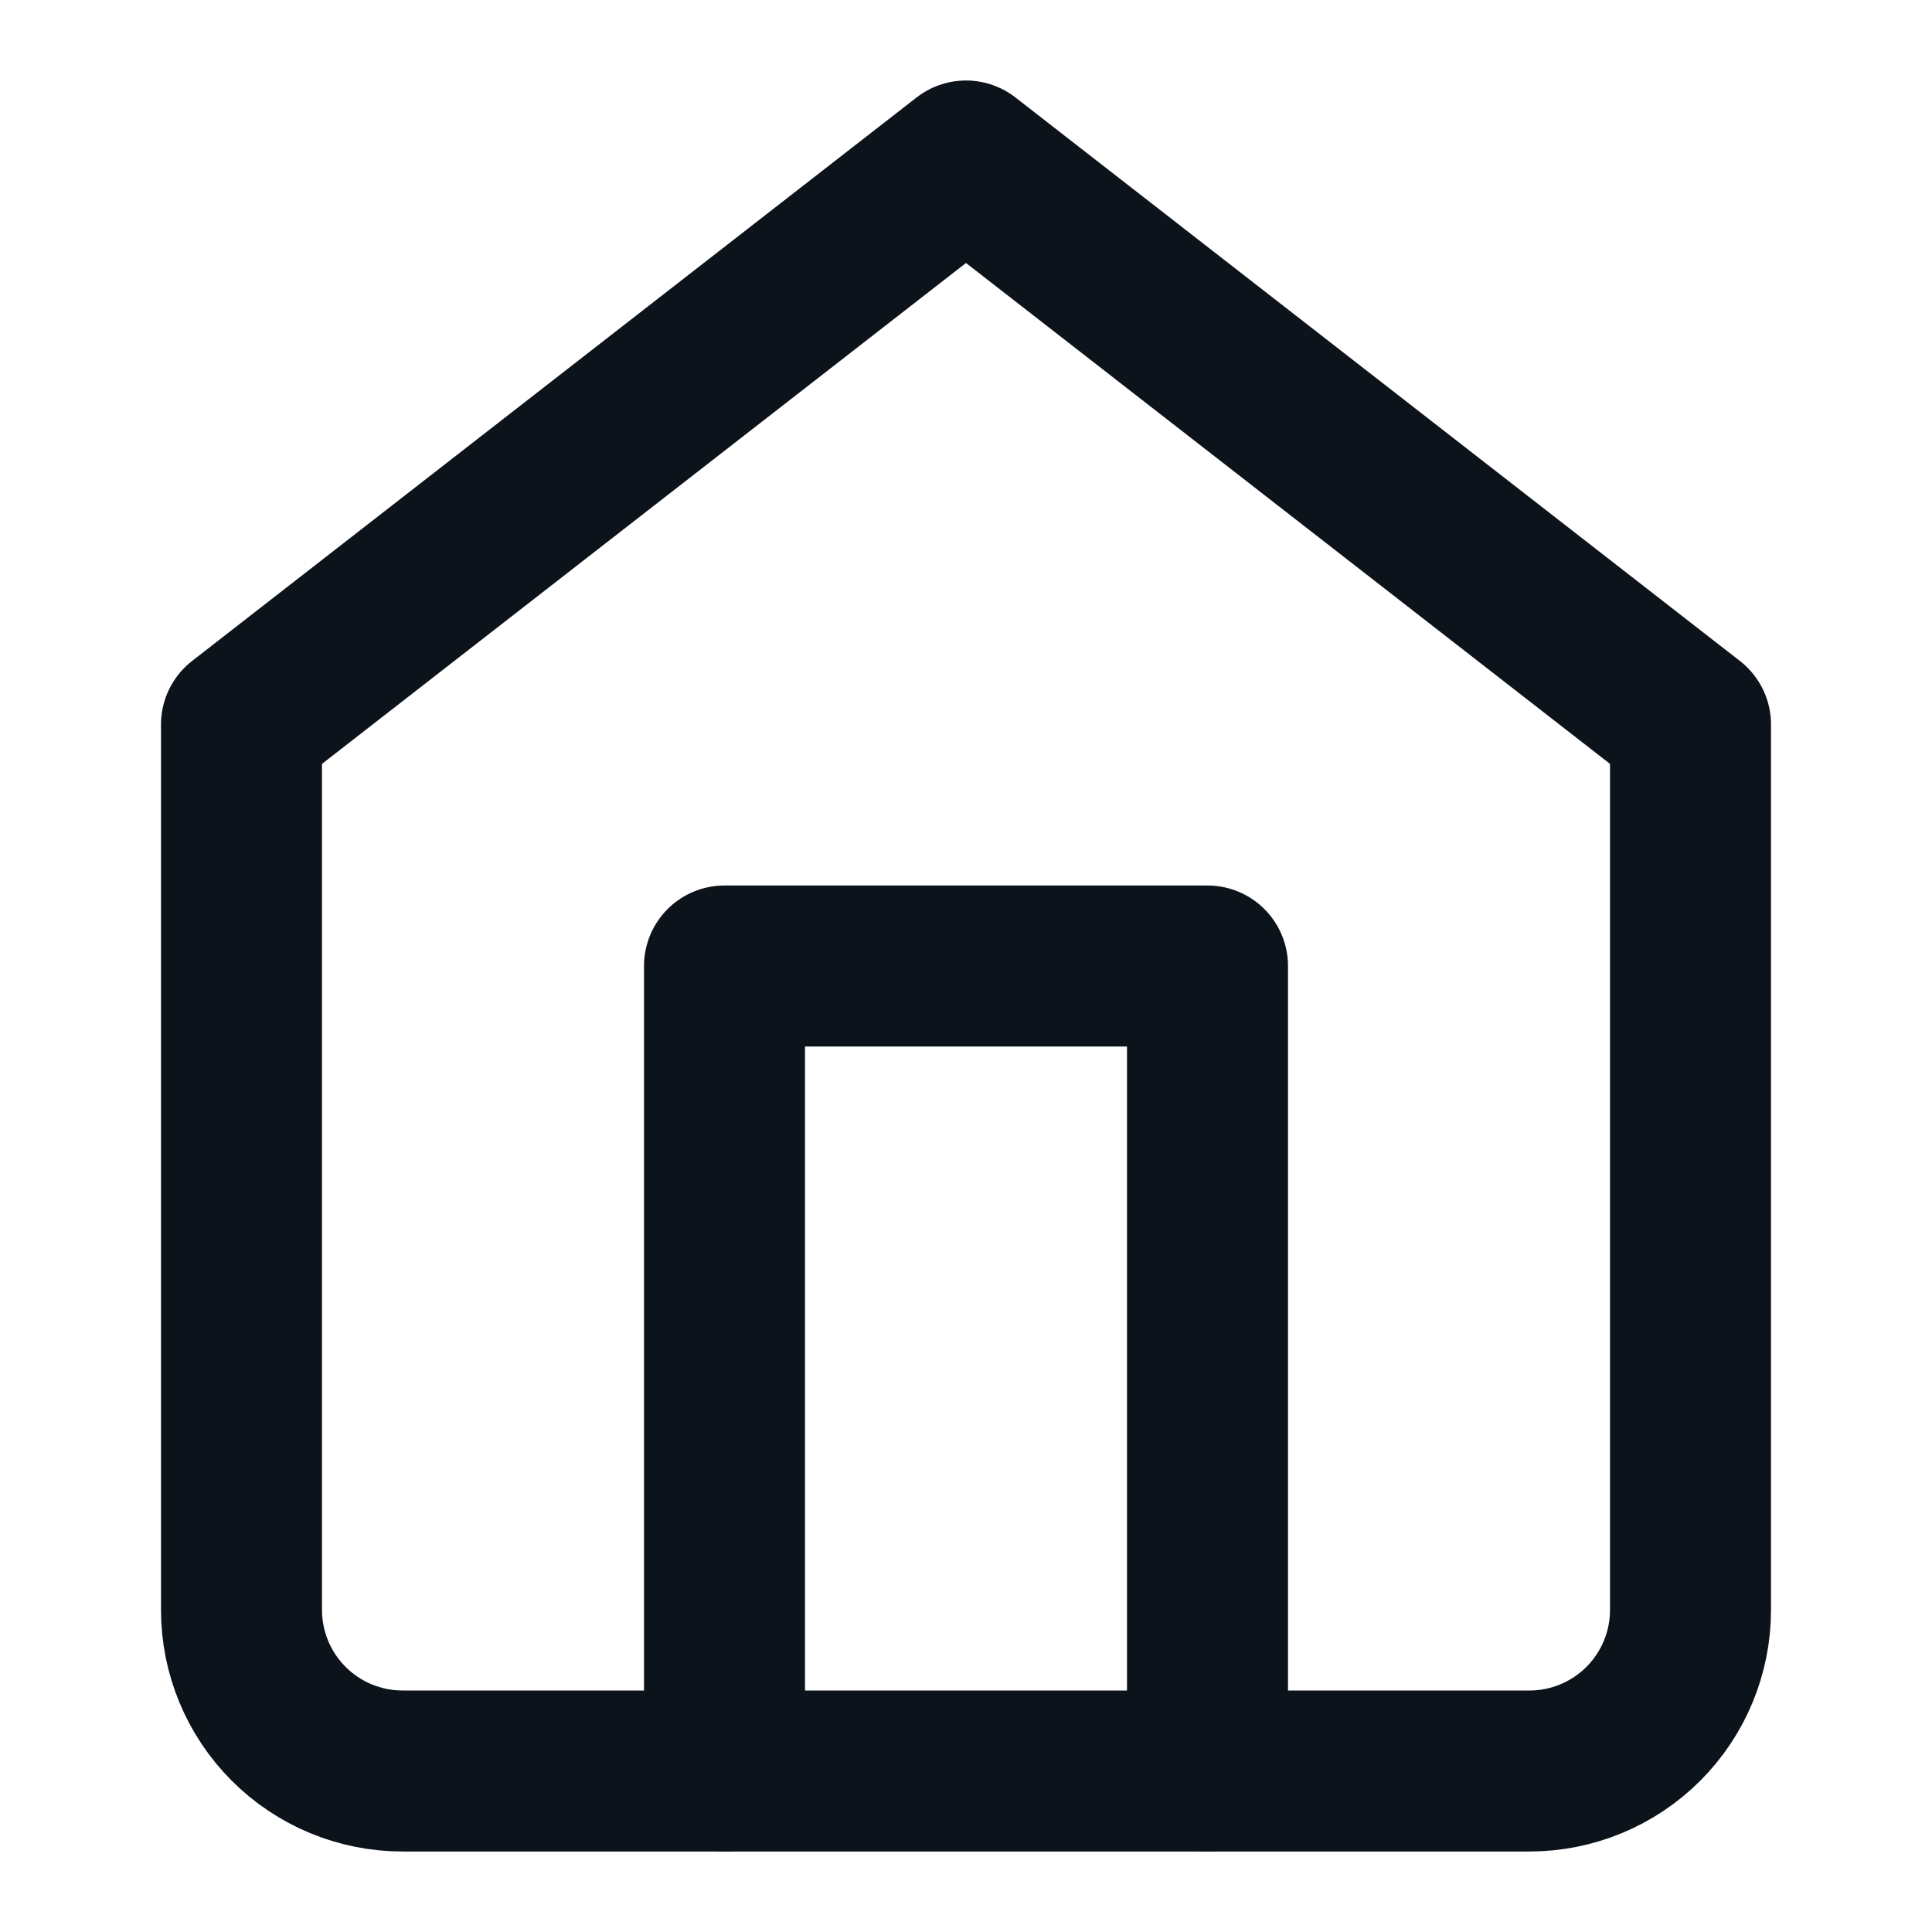
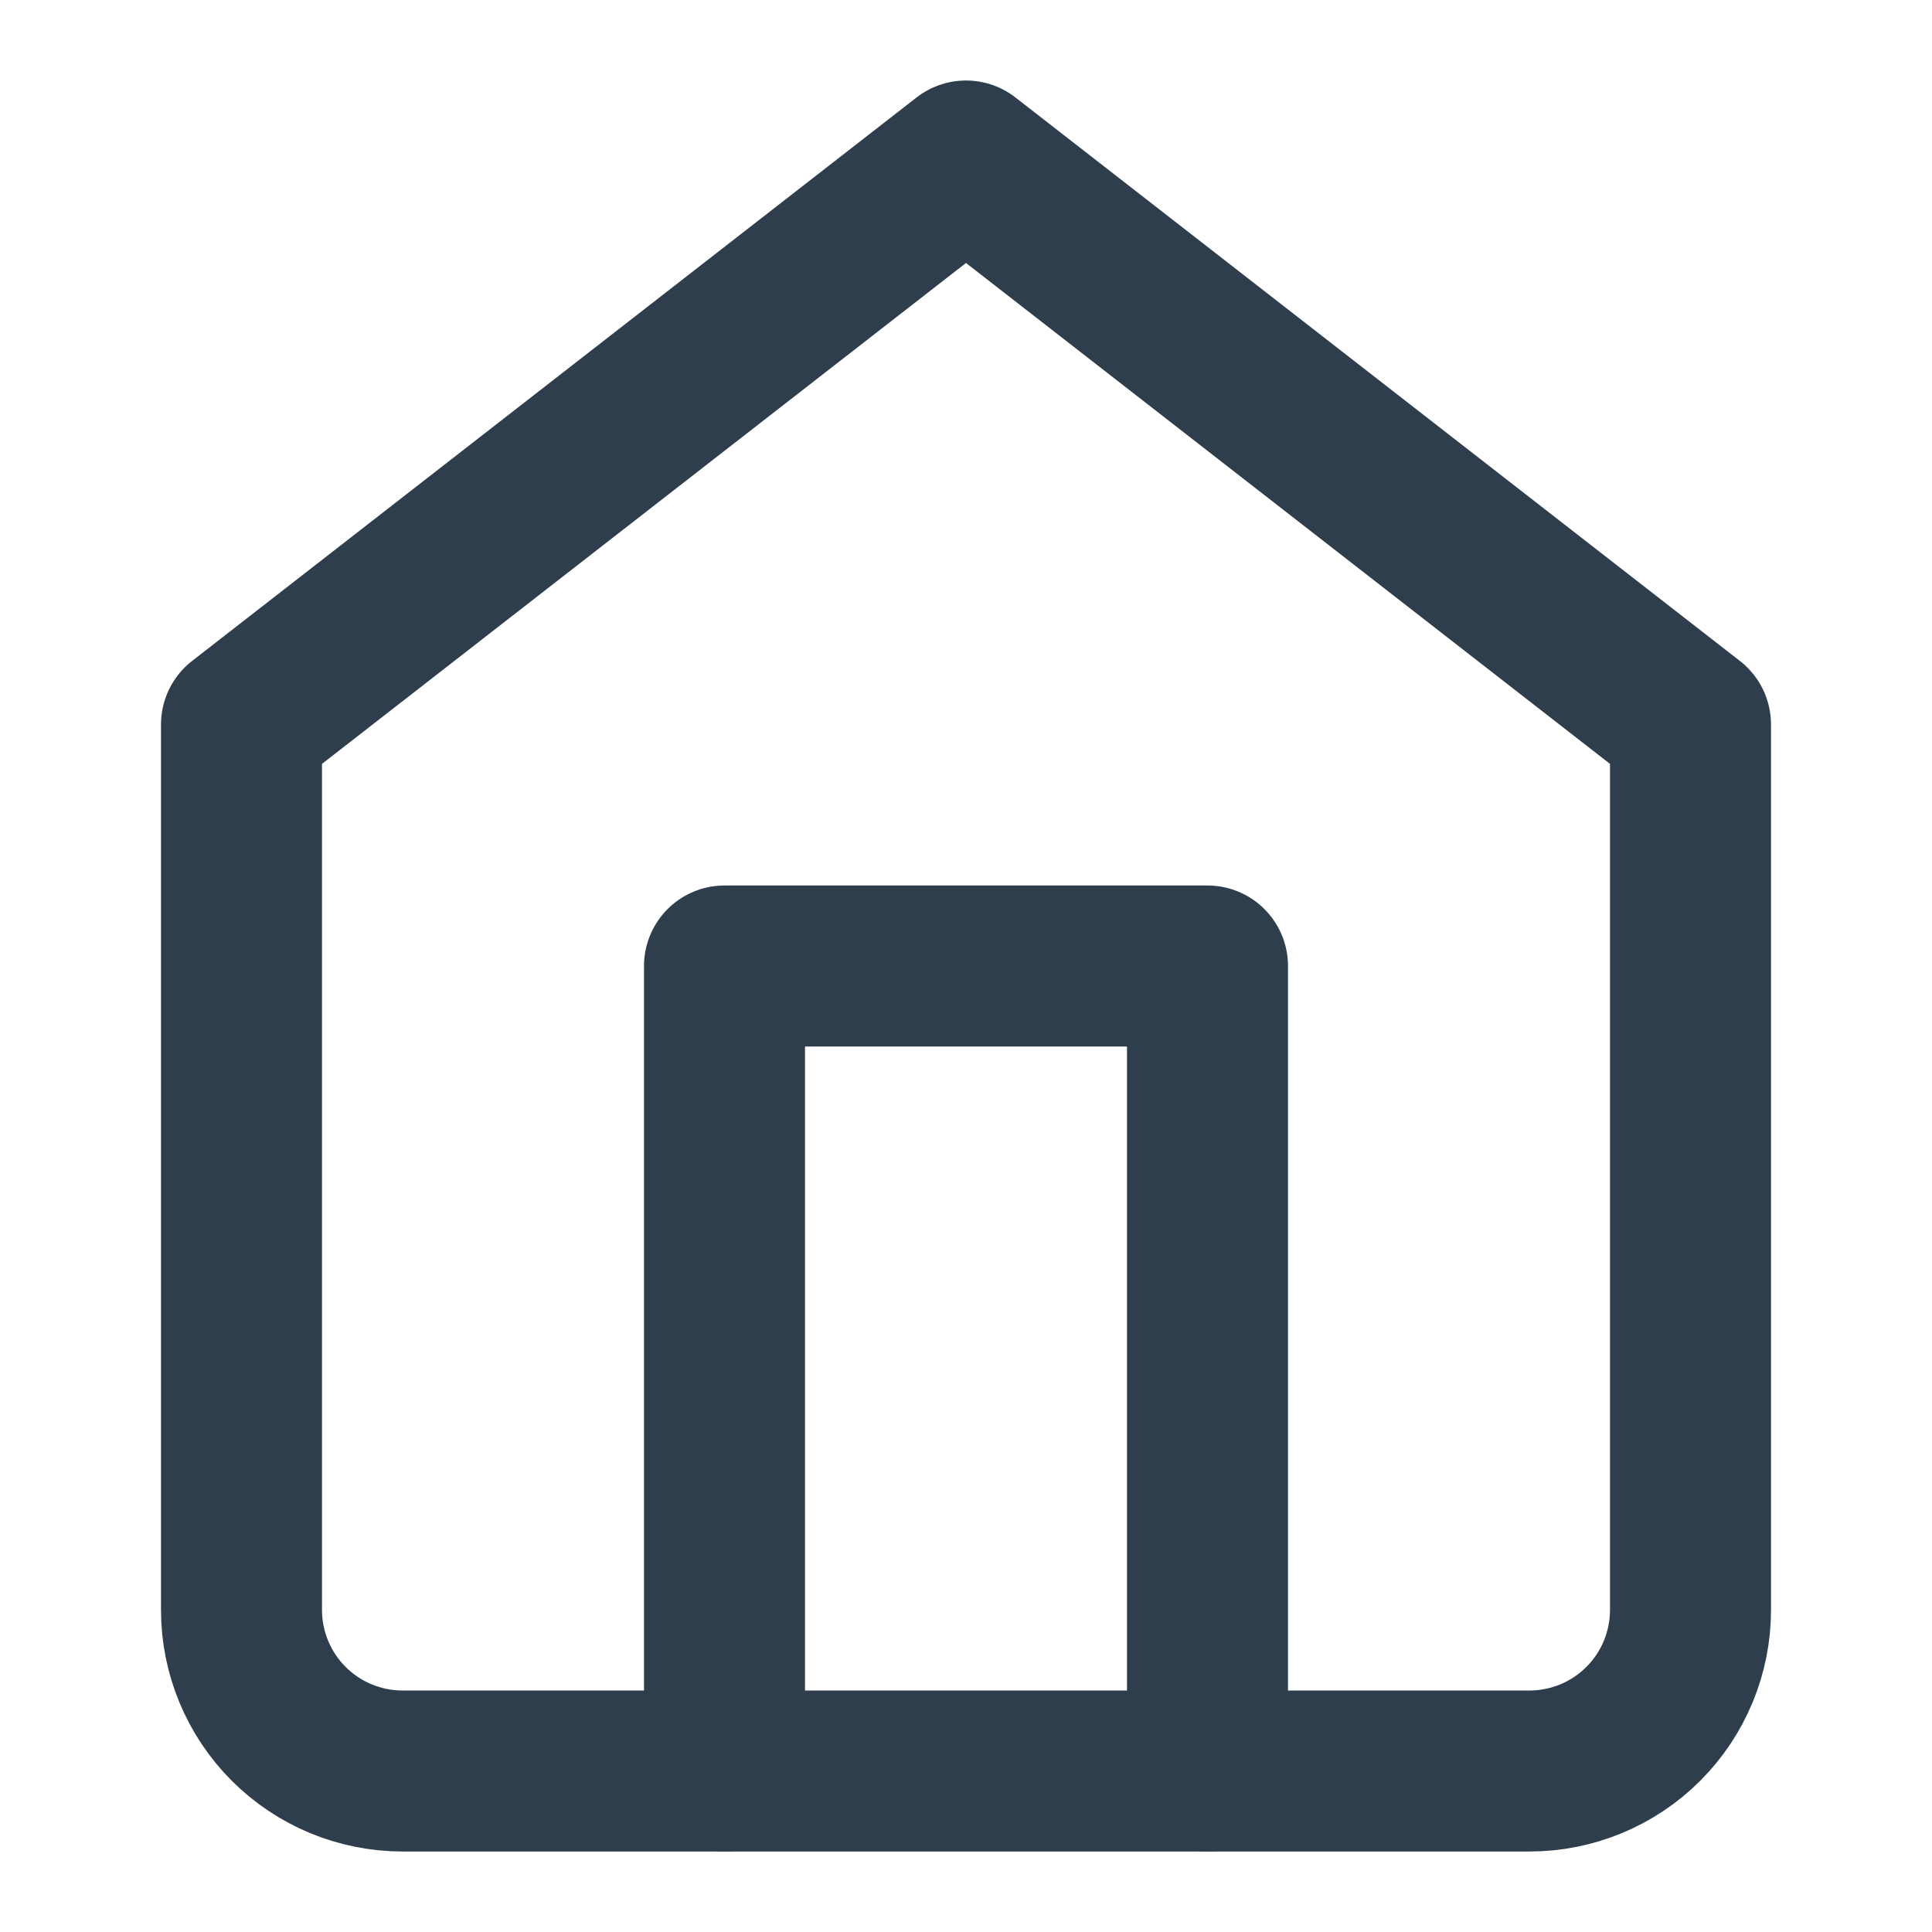
<svg xmlns="http://www.w3.org/2000/svg" width="24" height="24" viewBox="0 0 24 24" fill="none">
-   <path d="M3 9L12 2L21 9V20C21 20.53 20.789 21.039 20.414 21.414C20.039 21.789 19.53 22 19 22H5C4.47 22 3.961 21.789 3.586 21.414C3.211 21.039 3 20.53 3 20V9Z" stroke="#0D131A" stroke-width="2" stroke-linecap="round" stroke-linejoin="round" />
-   <path d="M9 22V12H15V22" stroke="#0D131A" stroke-width="2" stroke-linecap="round" stroke-linejoin="round" />
+   <path d="M3 9L12 2L21 9V20C21 20.53 20.789 21.039 20.414 21.414C20.039 21.789 19.53 22 19 22H5C4.47 22 3.961 21.789 3.586 21.414C3.211 21.039 3 20.53 3 20V9Z" stroke="#2E3E4D" stroke-width="2" stroke-linecap="round" stroke-linejoin="round" />
+   <path d="M9 22V12H15V22" stroke="#2E3E4D" stroke-width="2" stroke-linecap="round" stroke-linejoin="round" />
</svg>
